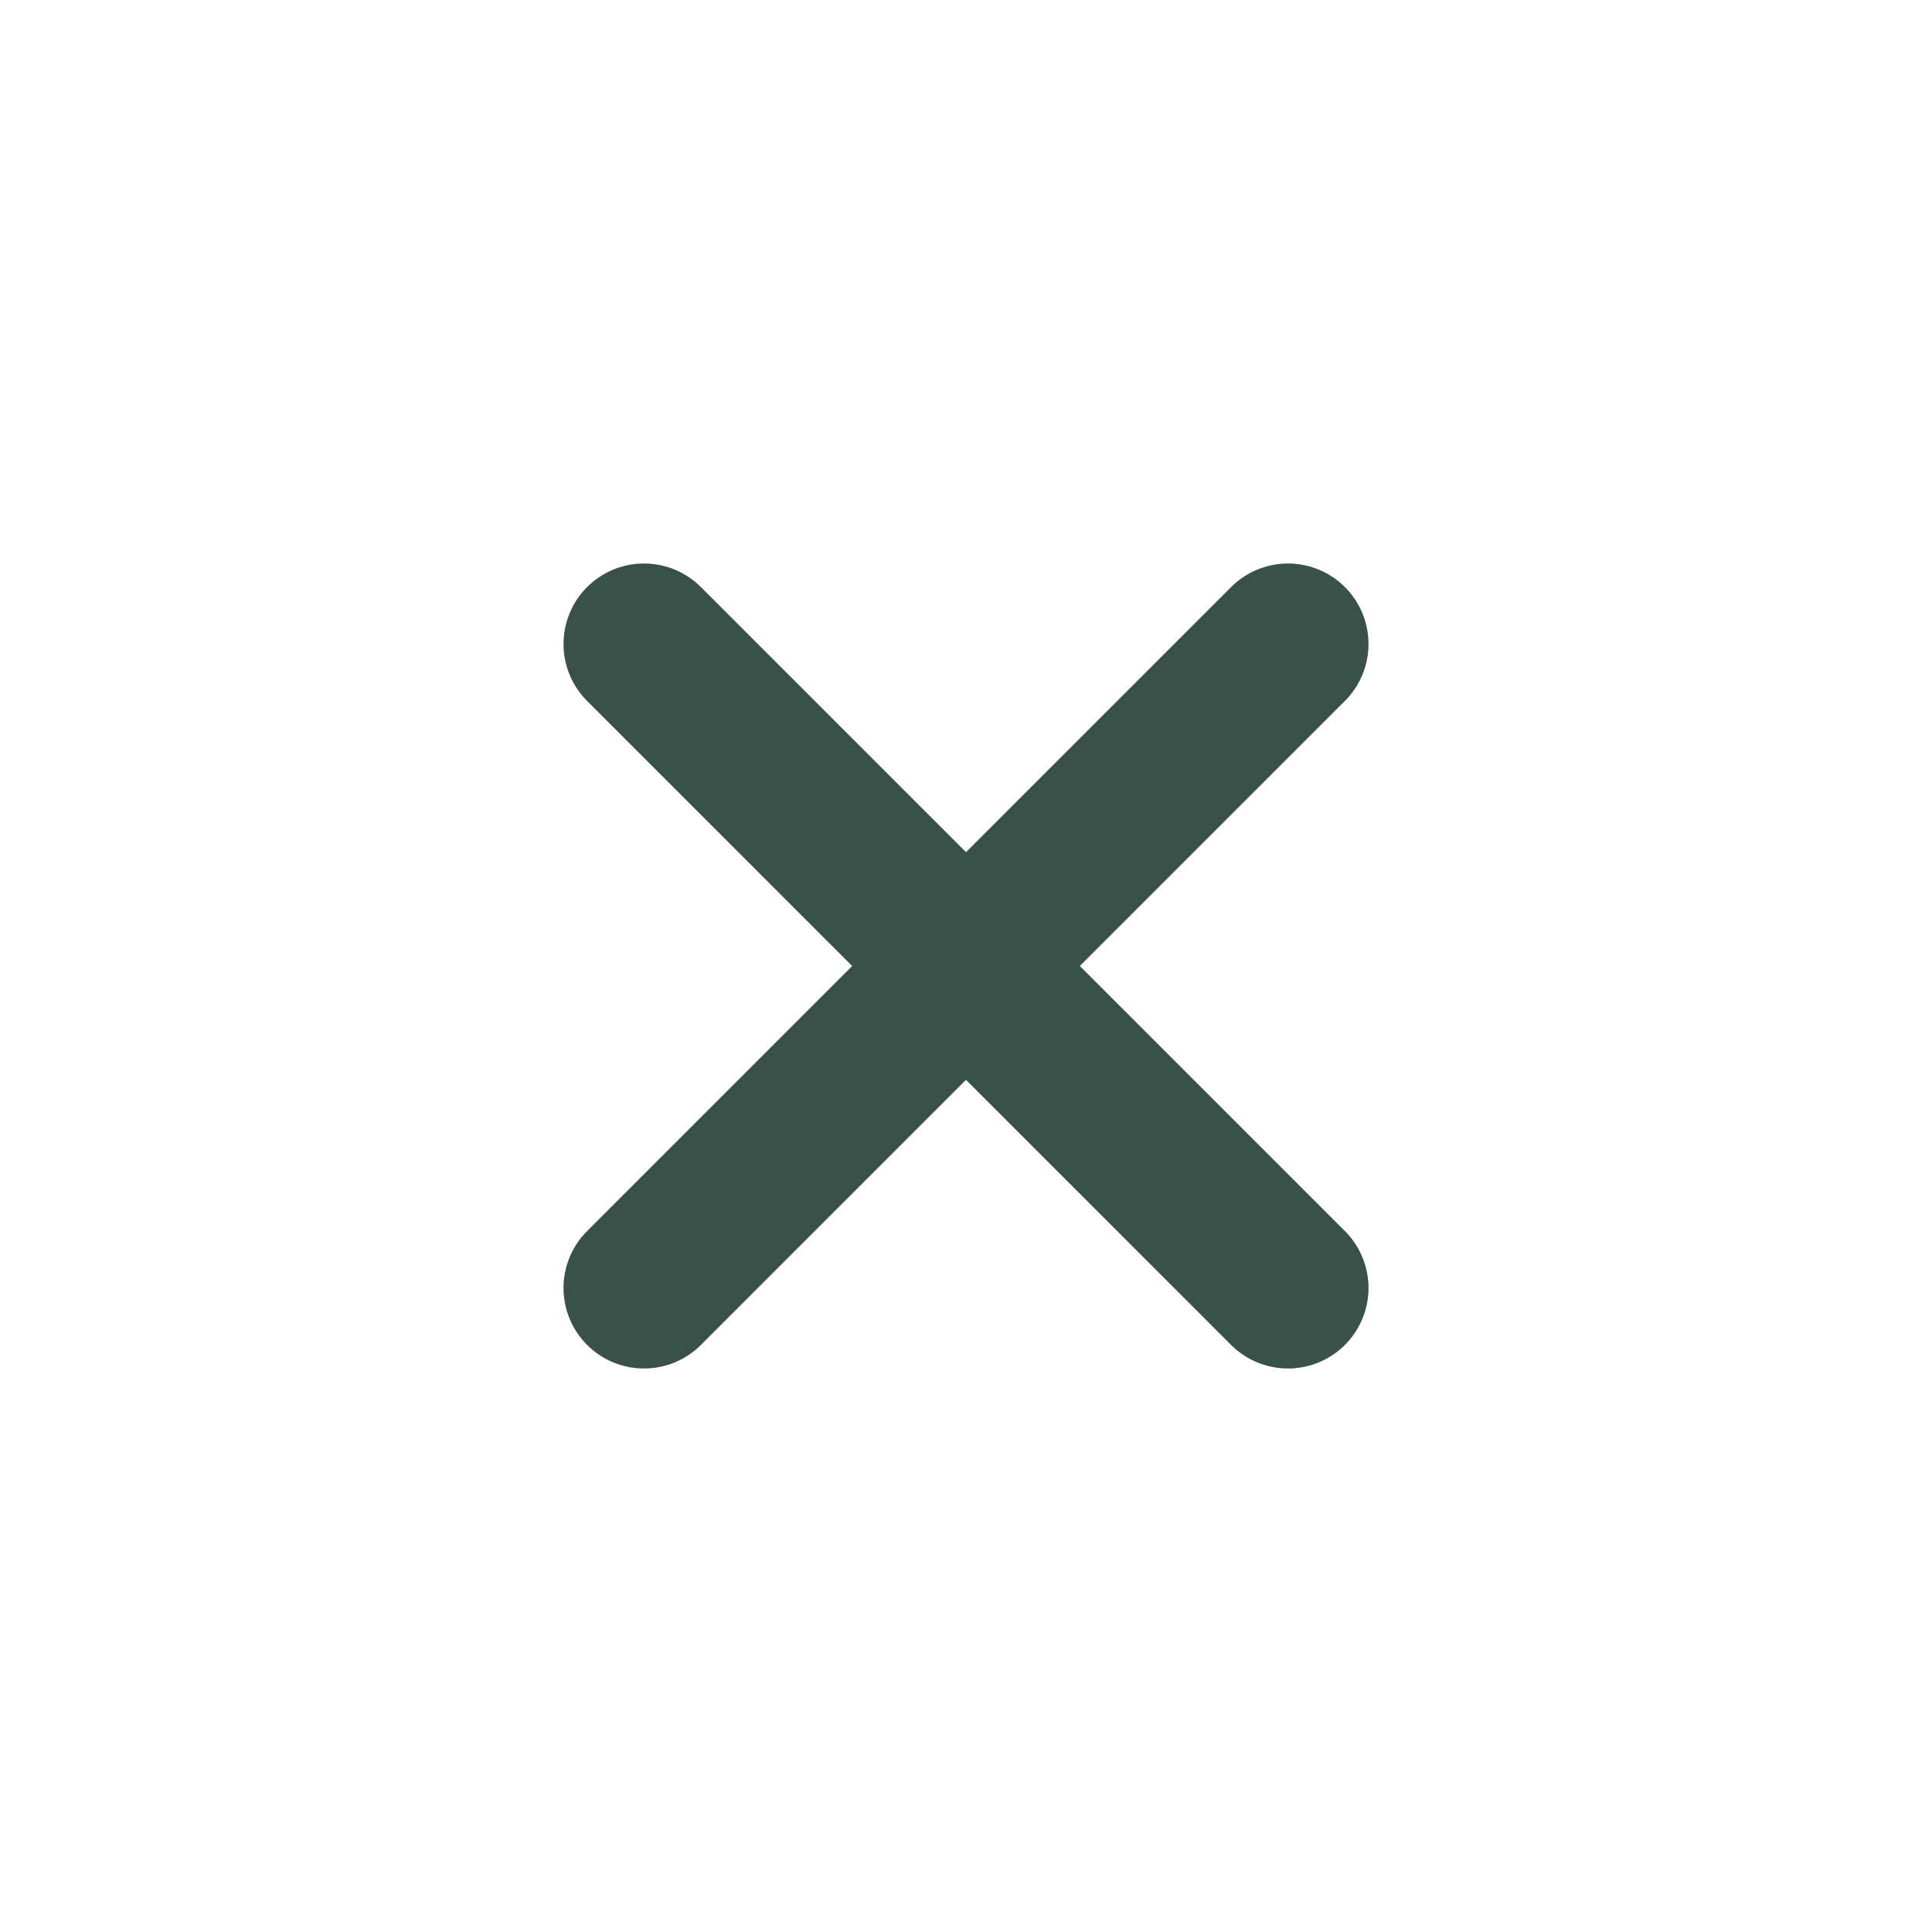
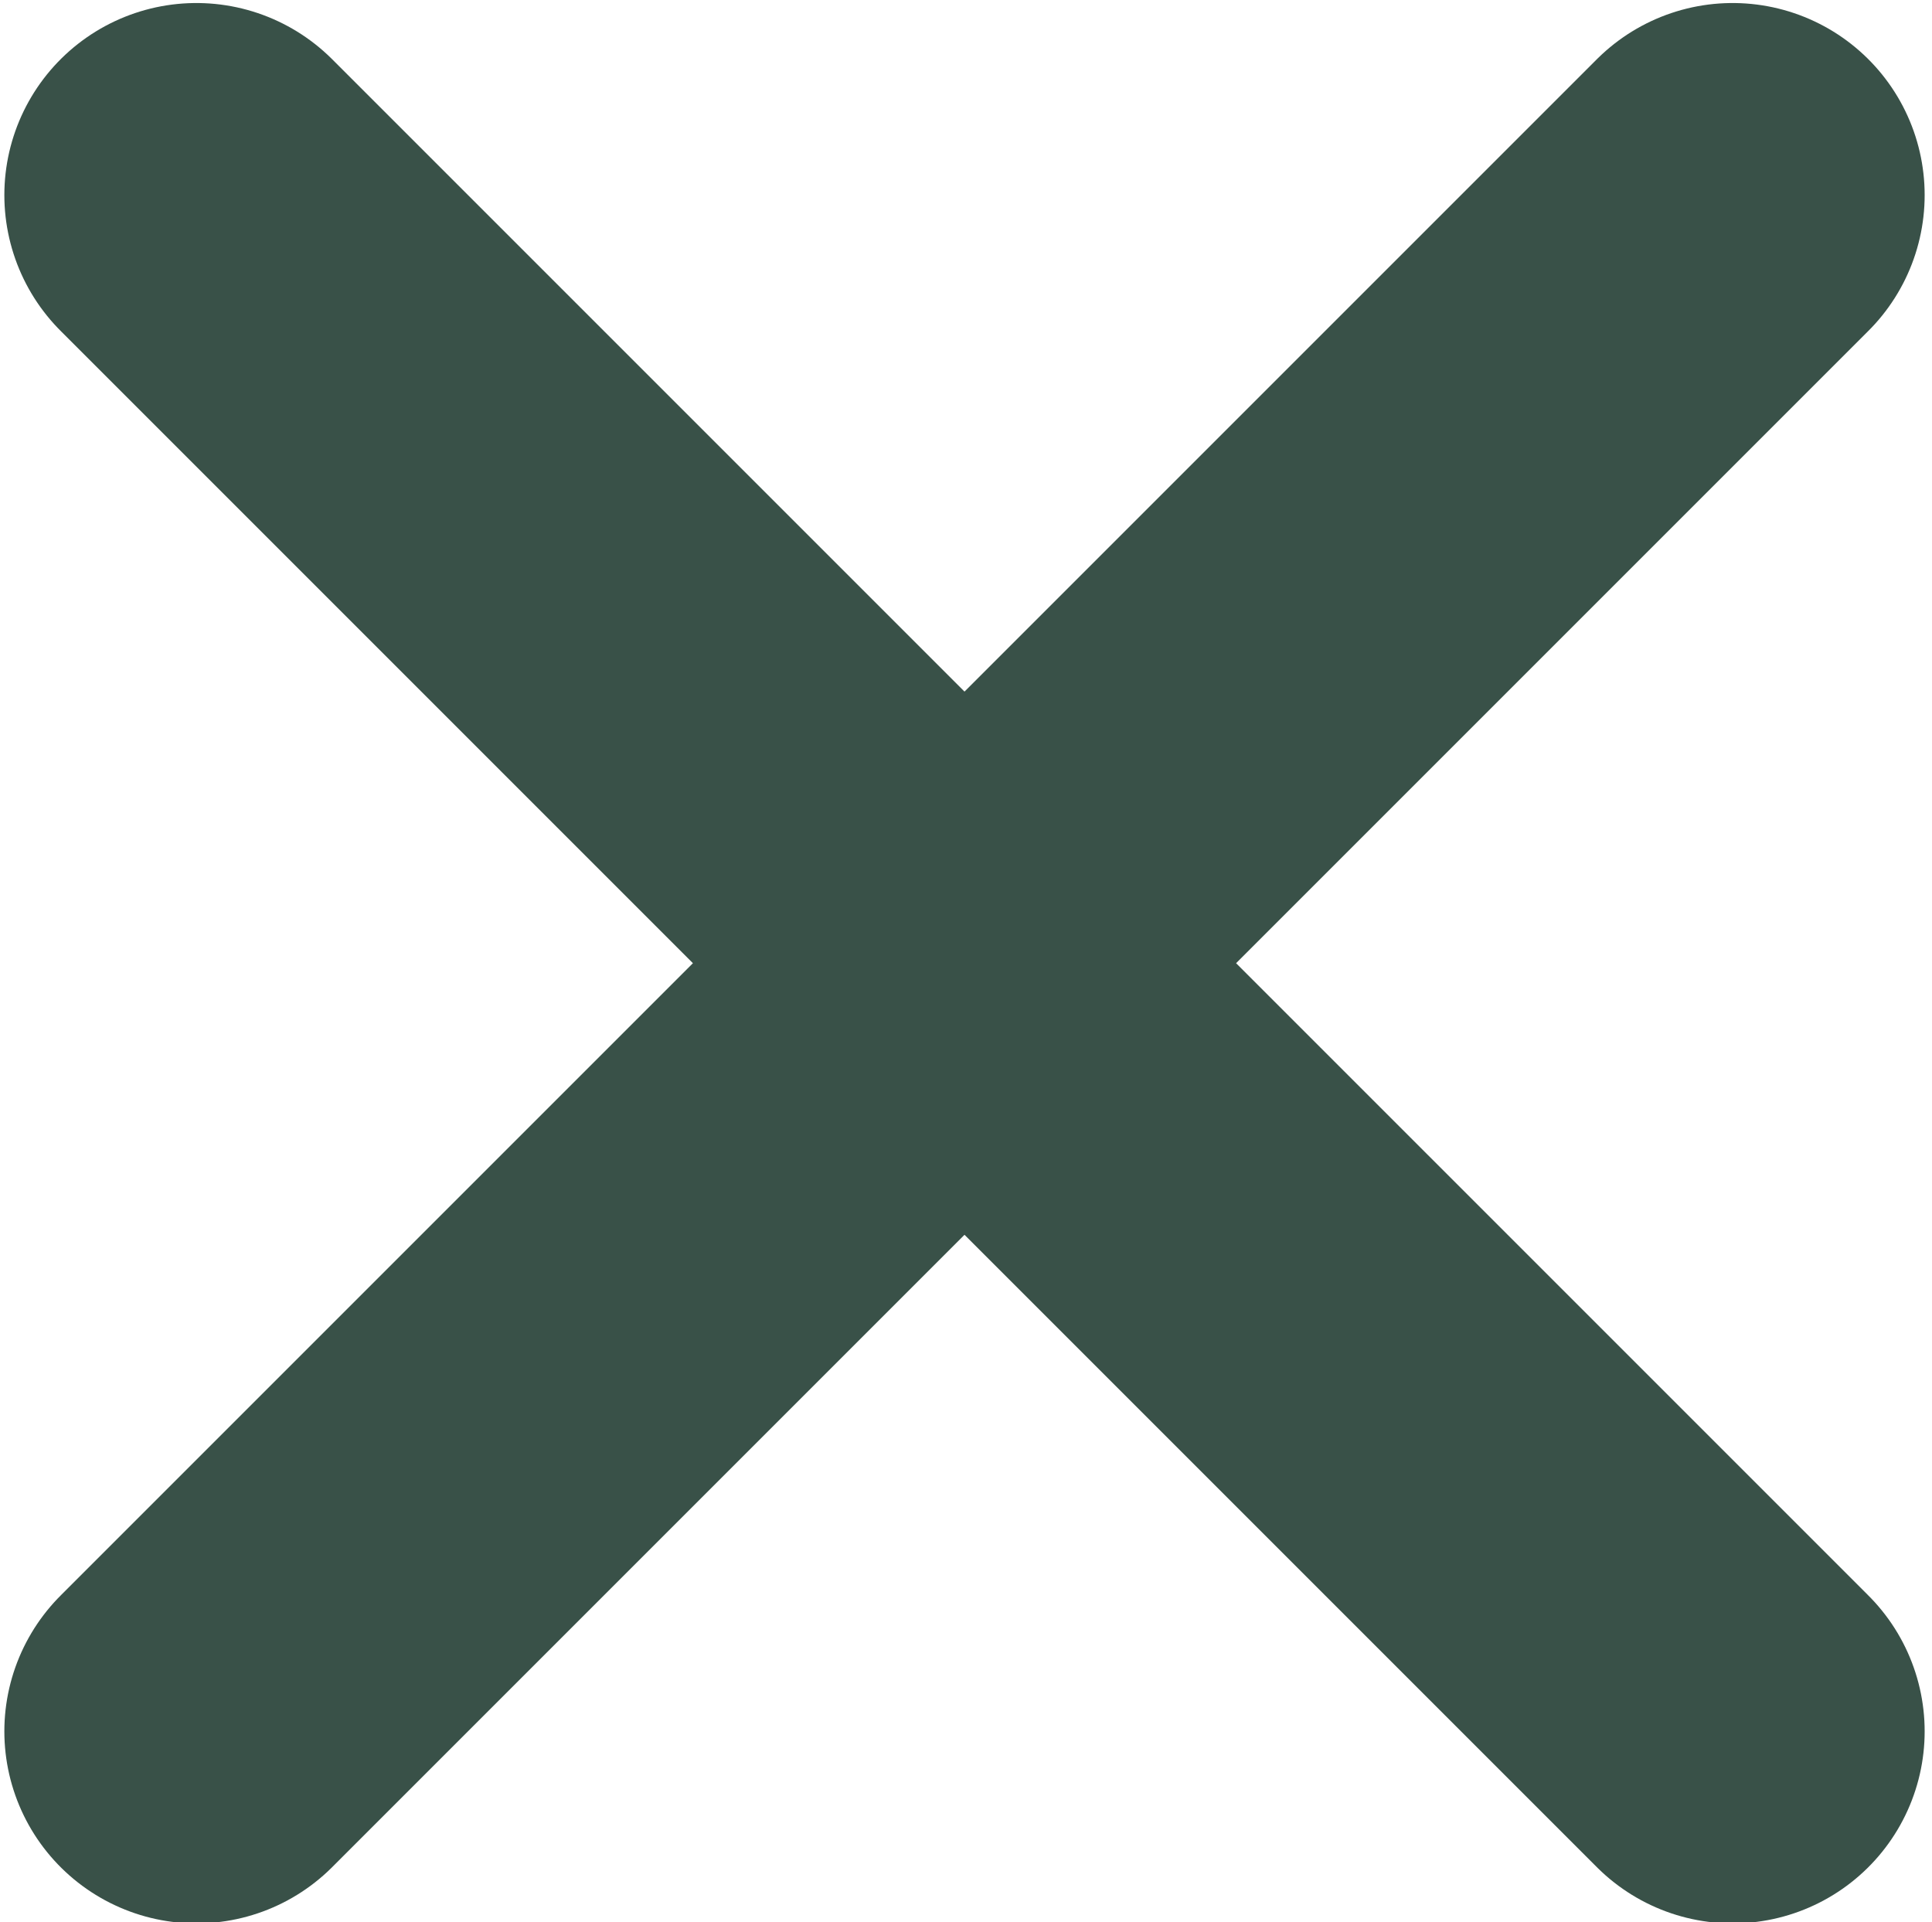
- <svg xmlns="http://www.w3.org/2000/svg" id="Ebene_1" version="1.1" viewBox="0 0 800 800">
+ <svg xmlns="http://www.w3.org/2000/svg" id="Ebene_1" version="1.1" viewBox="0 0 335.36 333.52">
  <defs>
    <style>
      .st0 {
        fill: none;
        stroke: #395148;
        stroke-linecap: round;
        stroke-linejoin: round;
        stroke-width: 66.67px;
      }
    </style>
  </defs>
  <g id="Menu__x2F__Close_x5F_SM">
-     <path id="Vector" class="st0" d="M533.33,533.33l-133.33-133.33M400,400l-133.33-133.33M400,400l133.33-133.33M400,400l-133.33,133.33" />
+     <path id="Vector" class="st0" d="M300.75,300.52l-133.33-133.33M167.42,167.19L34.09,33.86M167.42,167.19L300.75,33.86M167.42,167.19L34.09,300.52" />
  </g>
</svg>
